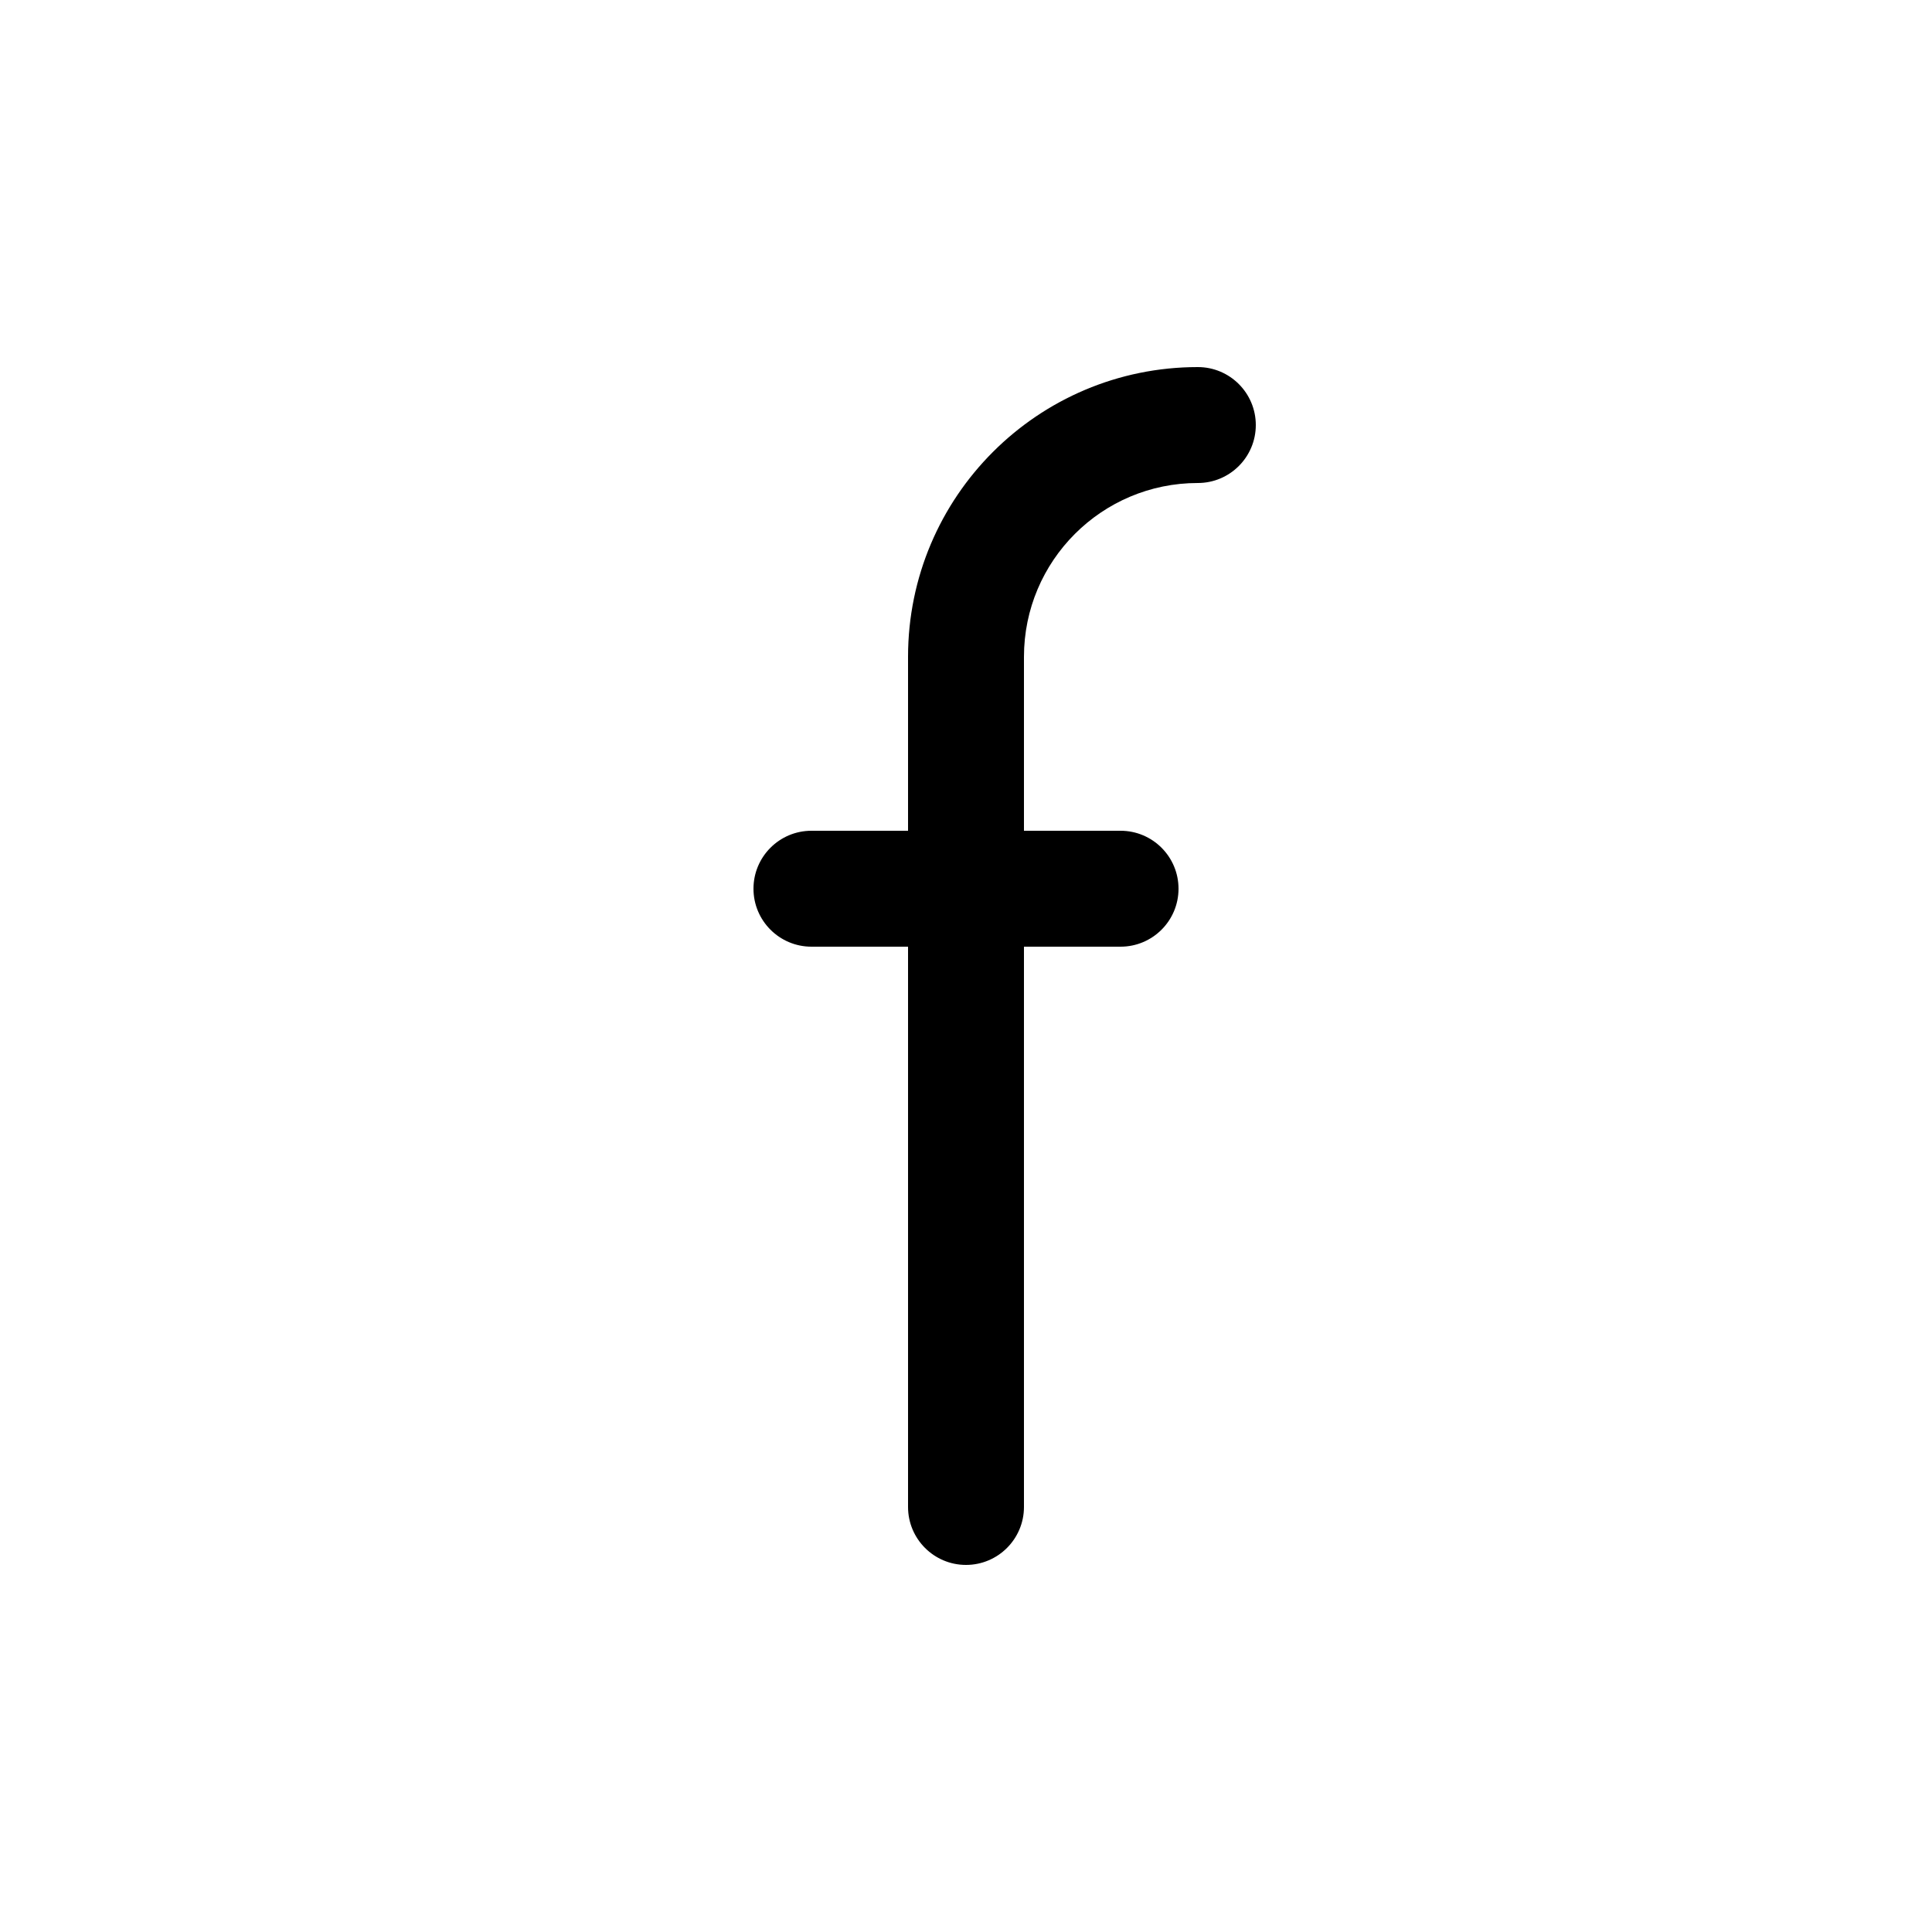
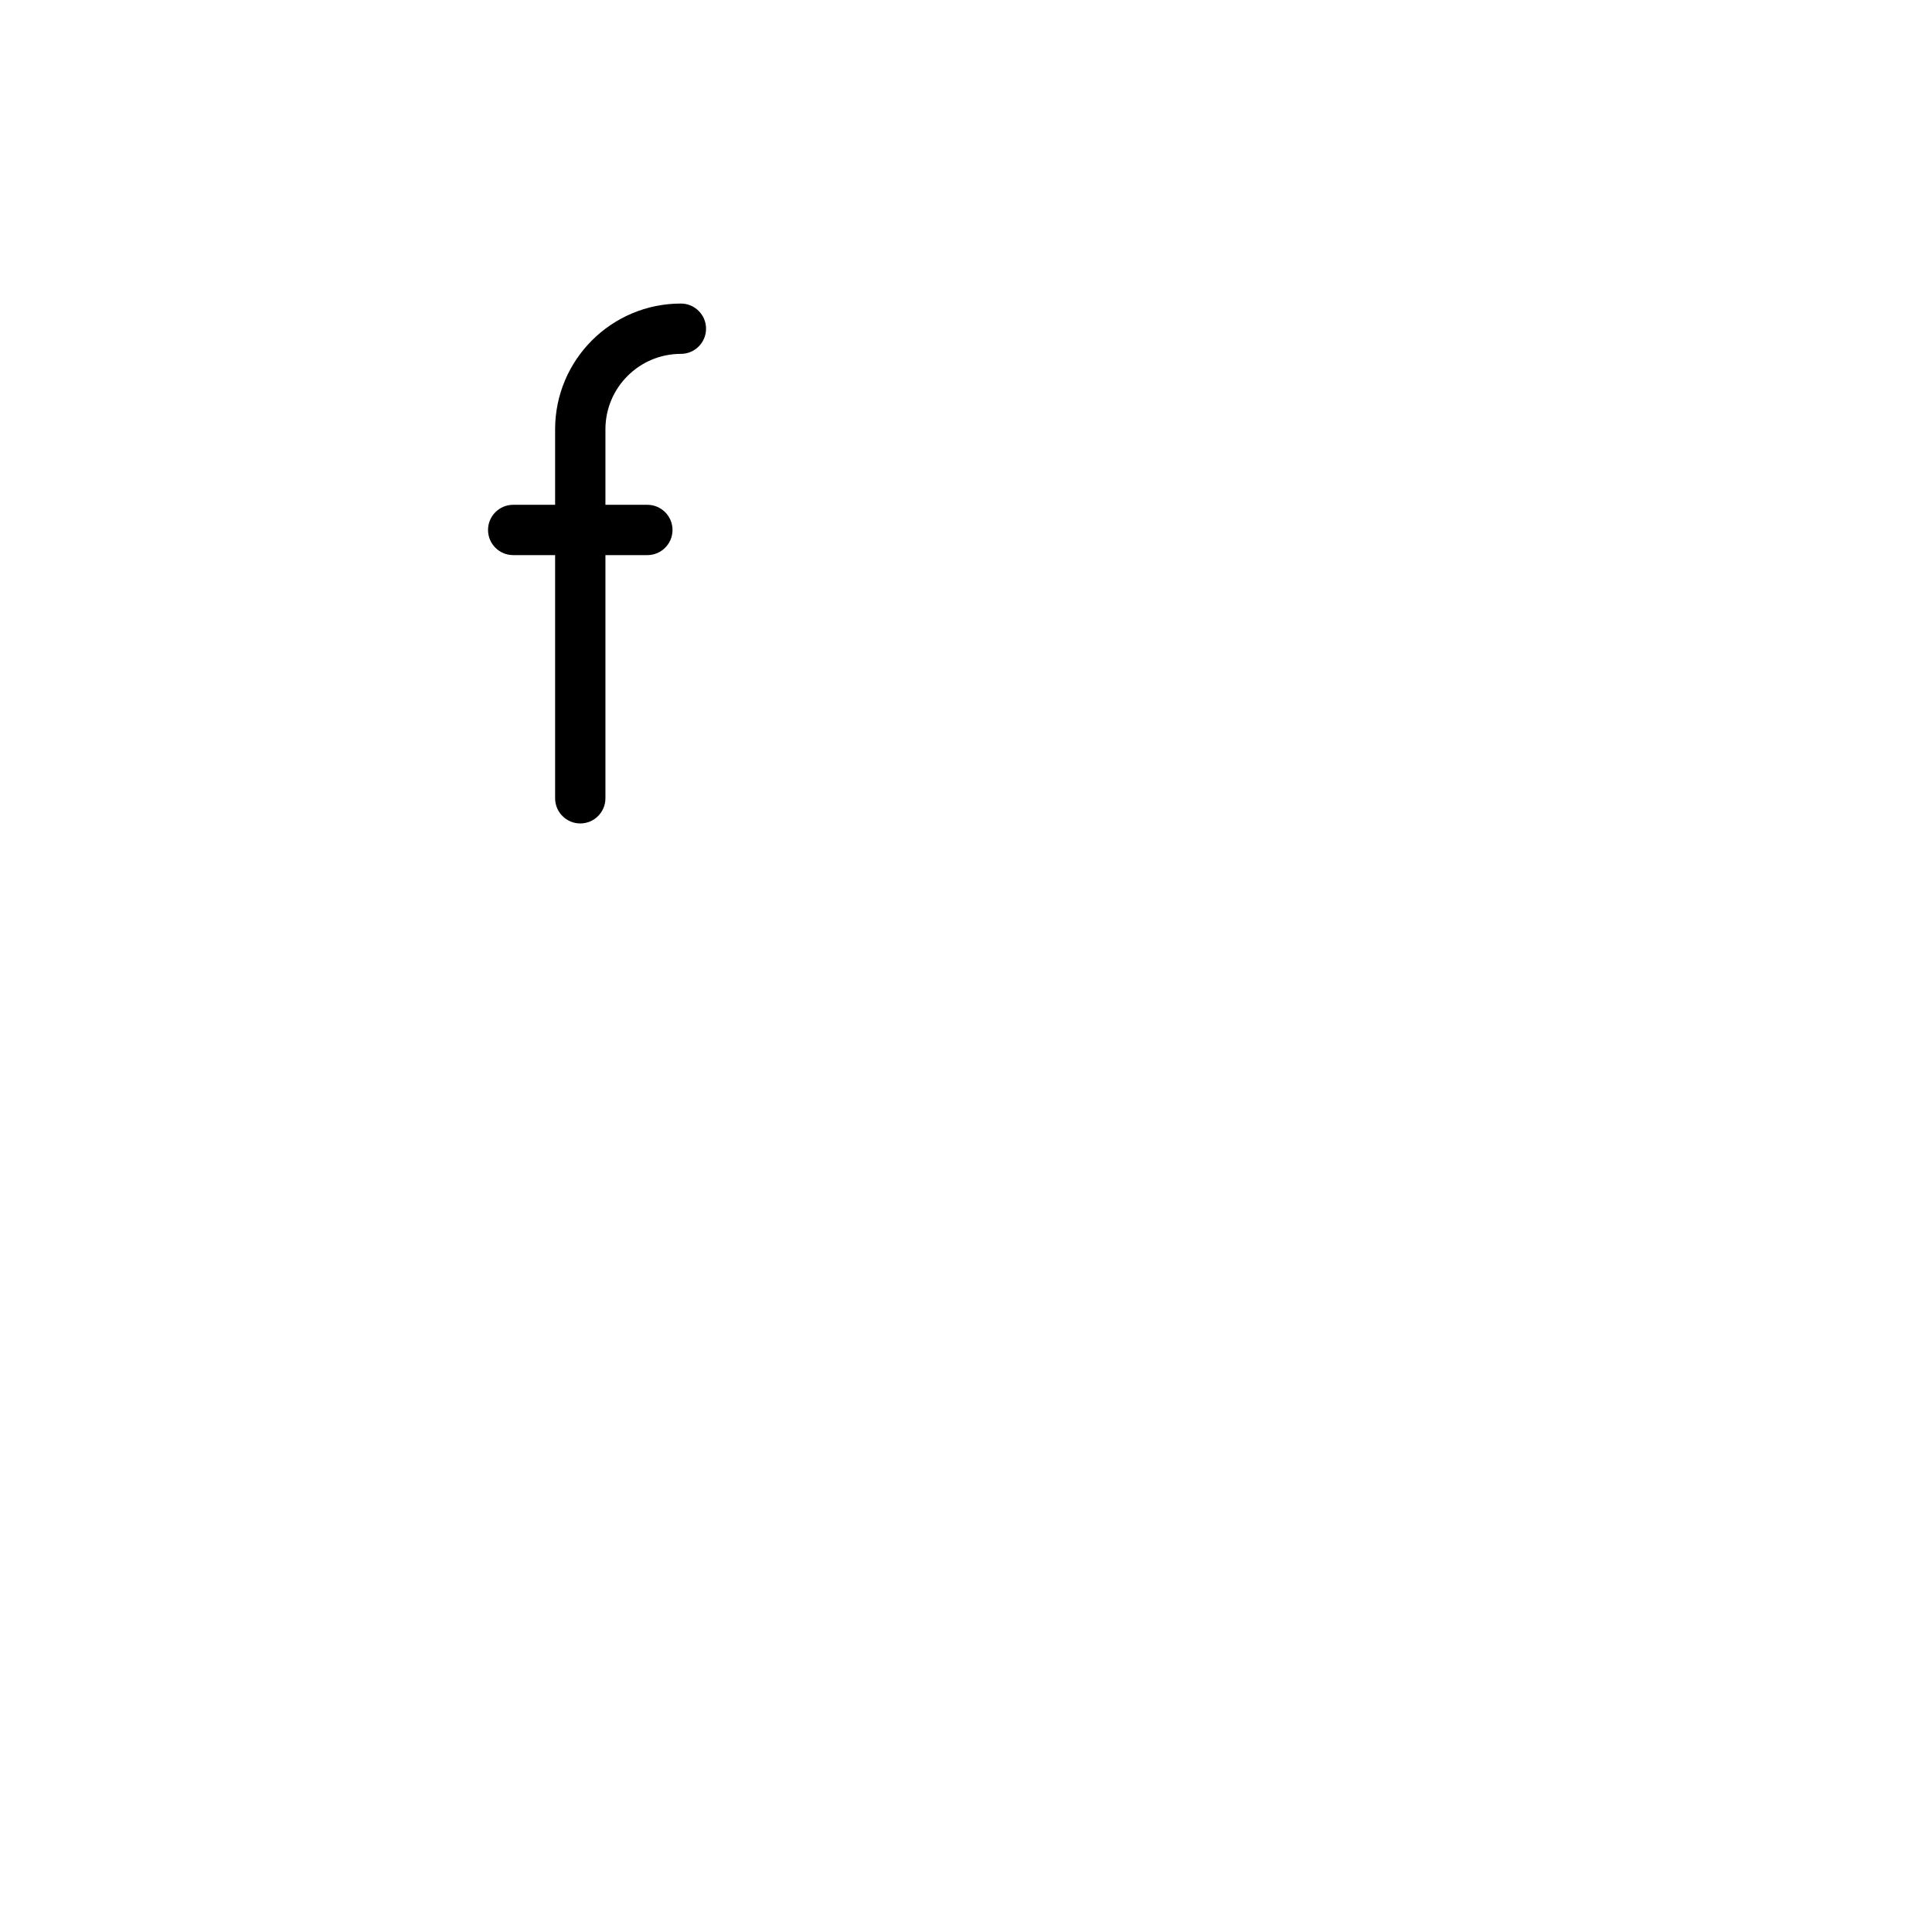
- <svg xmlns="http://www.w3.org/2000/svg" width="800px" height="800px" viewBox="0 -0.5 25 25" fill="none">
+ <svg xmlns="http://www.w3.org/2000/svg" width="256px" height="256px" viewBox="-4.8 -4.8 57.60 57.60" fill="none" stroke="#000000" stroke-width="0">
  <path d="M11.75 19C11.75 19.414 12.086 19.75 12.5 19.75C12.914 19.75 13.25 19.414 13.25 19H11.75ZM13.25 11C13.25 10.586 12.914 10.25 12.5 10.25C12.086 10.25 11.75 10.586 11.75 11H13.25ZM15.5 5.75C15.914 5.75 16.25 5.414 16.25 5C16.25 4.586 15.914 4.25 15.5 4.25V5.75ZM12.5 8H11.75H12.5ZM11.75 11C11.75 11.414 12.086 11.75 12.5 11.75C12.914 11.75 13.25 11.414 13.25 11H11.75ZM12.5 10.25C12.086 10.25 11.75 10.586 11.75 11C11.75 11.414 12.086 11.75 12.5 11.75V10.25ZM14.5 11.75C14.914 11.75 15.25 11.414 15.25 11C15.25 10.586 14.914 10.25 14.5 10.25V11.75ZM12.5 11.75C12.914 11.75 13.25 11.414 13.25 11C13.25 10.586 12.914 10.25 12.5 10.25V11.75ZM10.5 10.25C10.086 10.25 9.75 10.586 9.75 11C9.75 11.414 10.086 11.75 10.5 11.75V10.25ZM13.25 19V11H11.75V19H13.25ZM15.5 4.25C13.429 4.25 11.75 5.929 11.75 8H13.25C13.25 6.757 14.257 5.75 15.5 5.75V4.25ZM11.75 8V11H13.25V8H11.75ZM12.5 11.75H14.5V10.25H12.5V11.75ZM12.5 10.25H10.5V11.75H12.5V10.25Z" fill="#000000" />
</svg>
